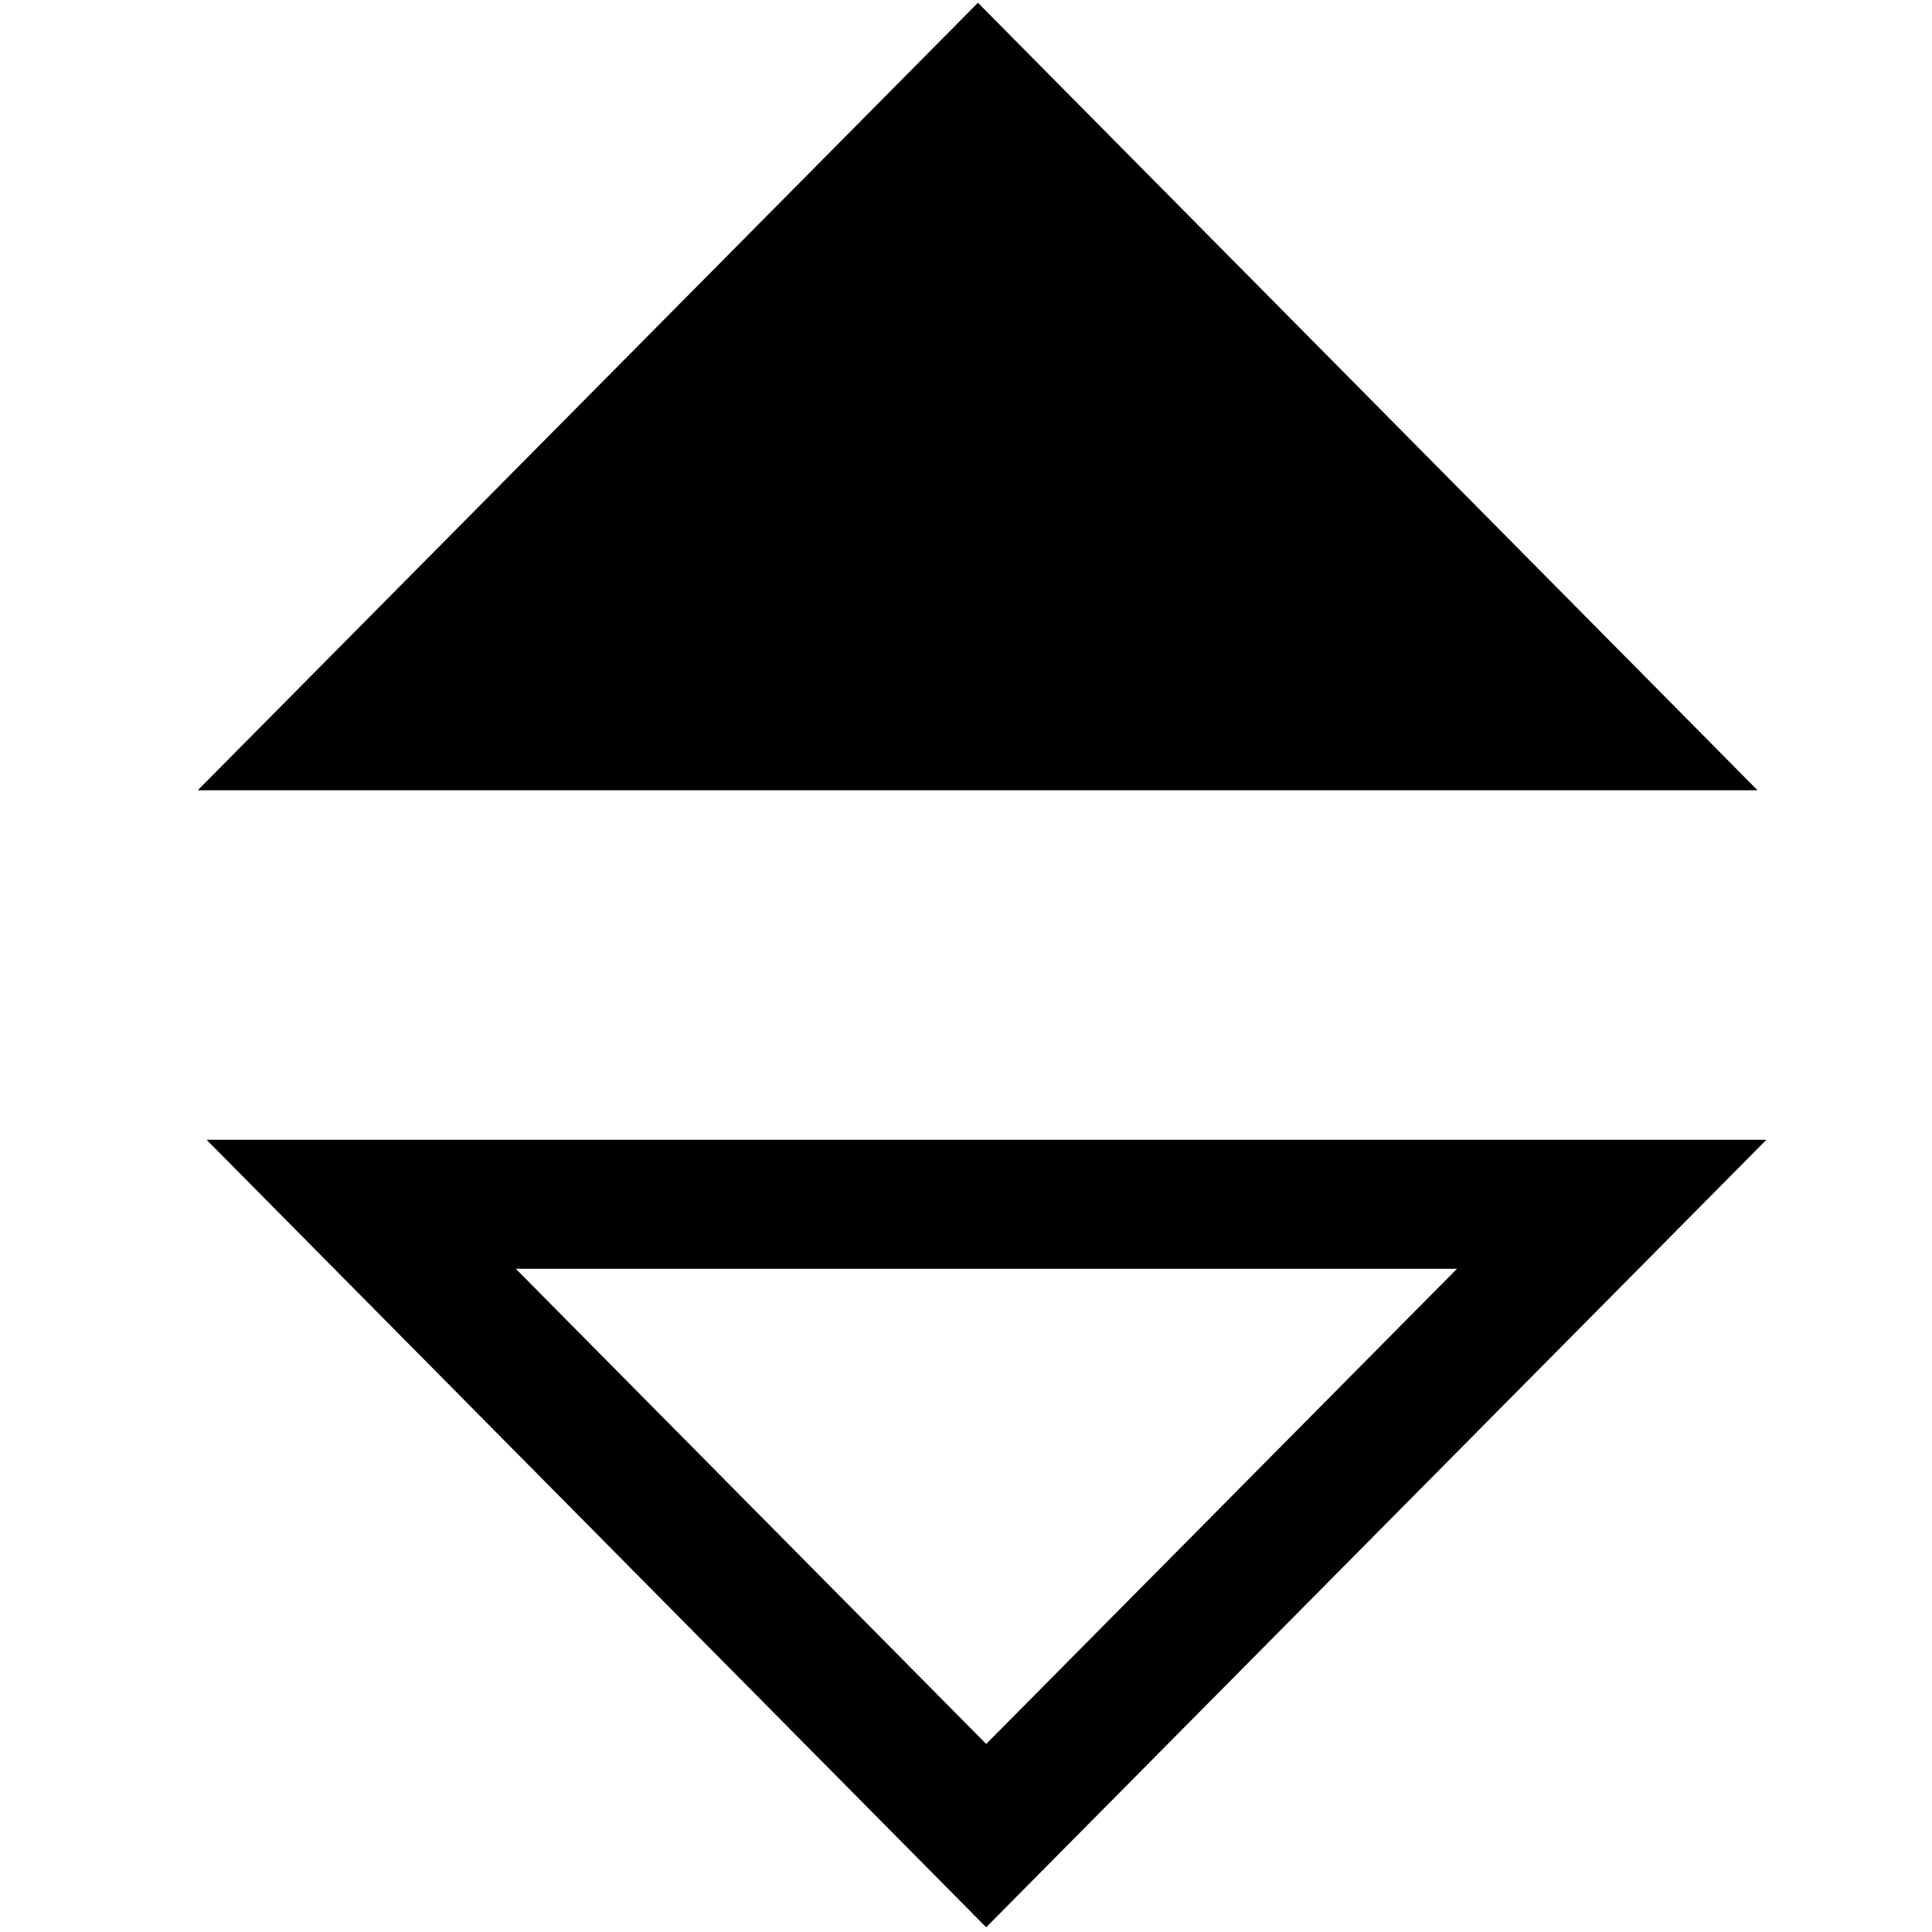
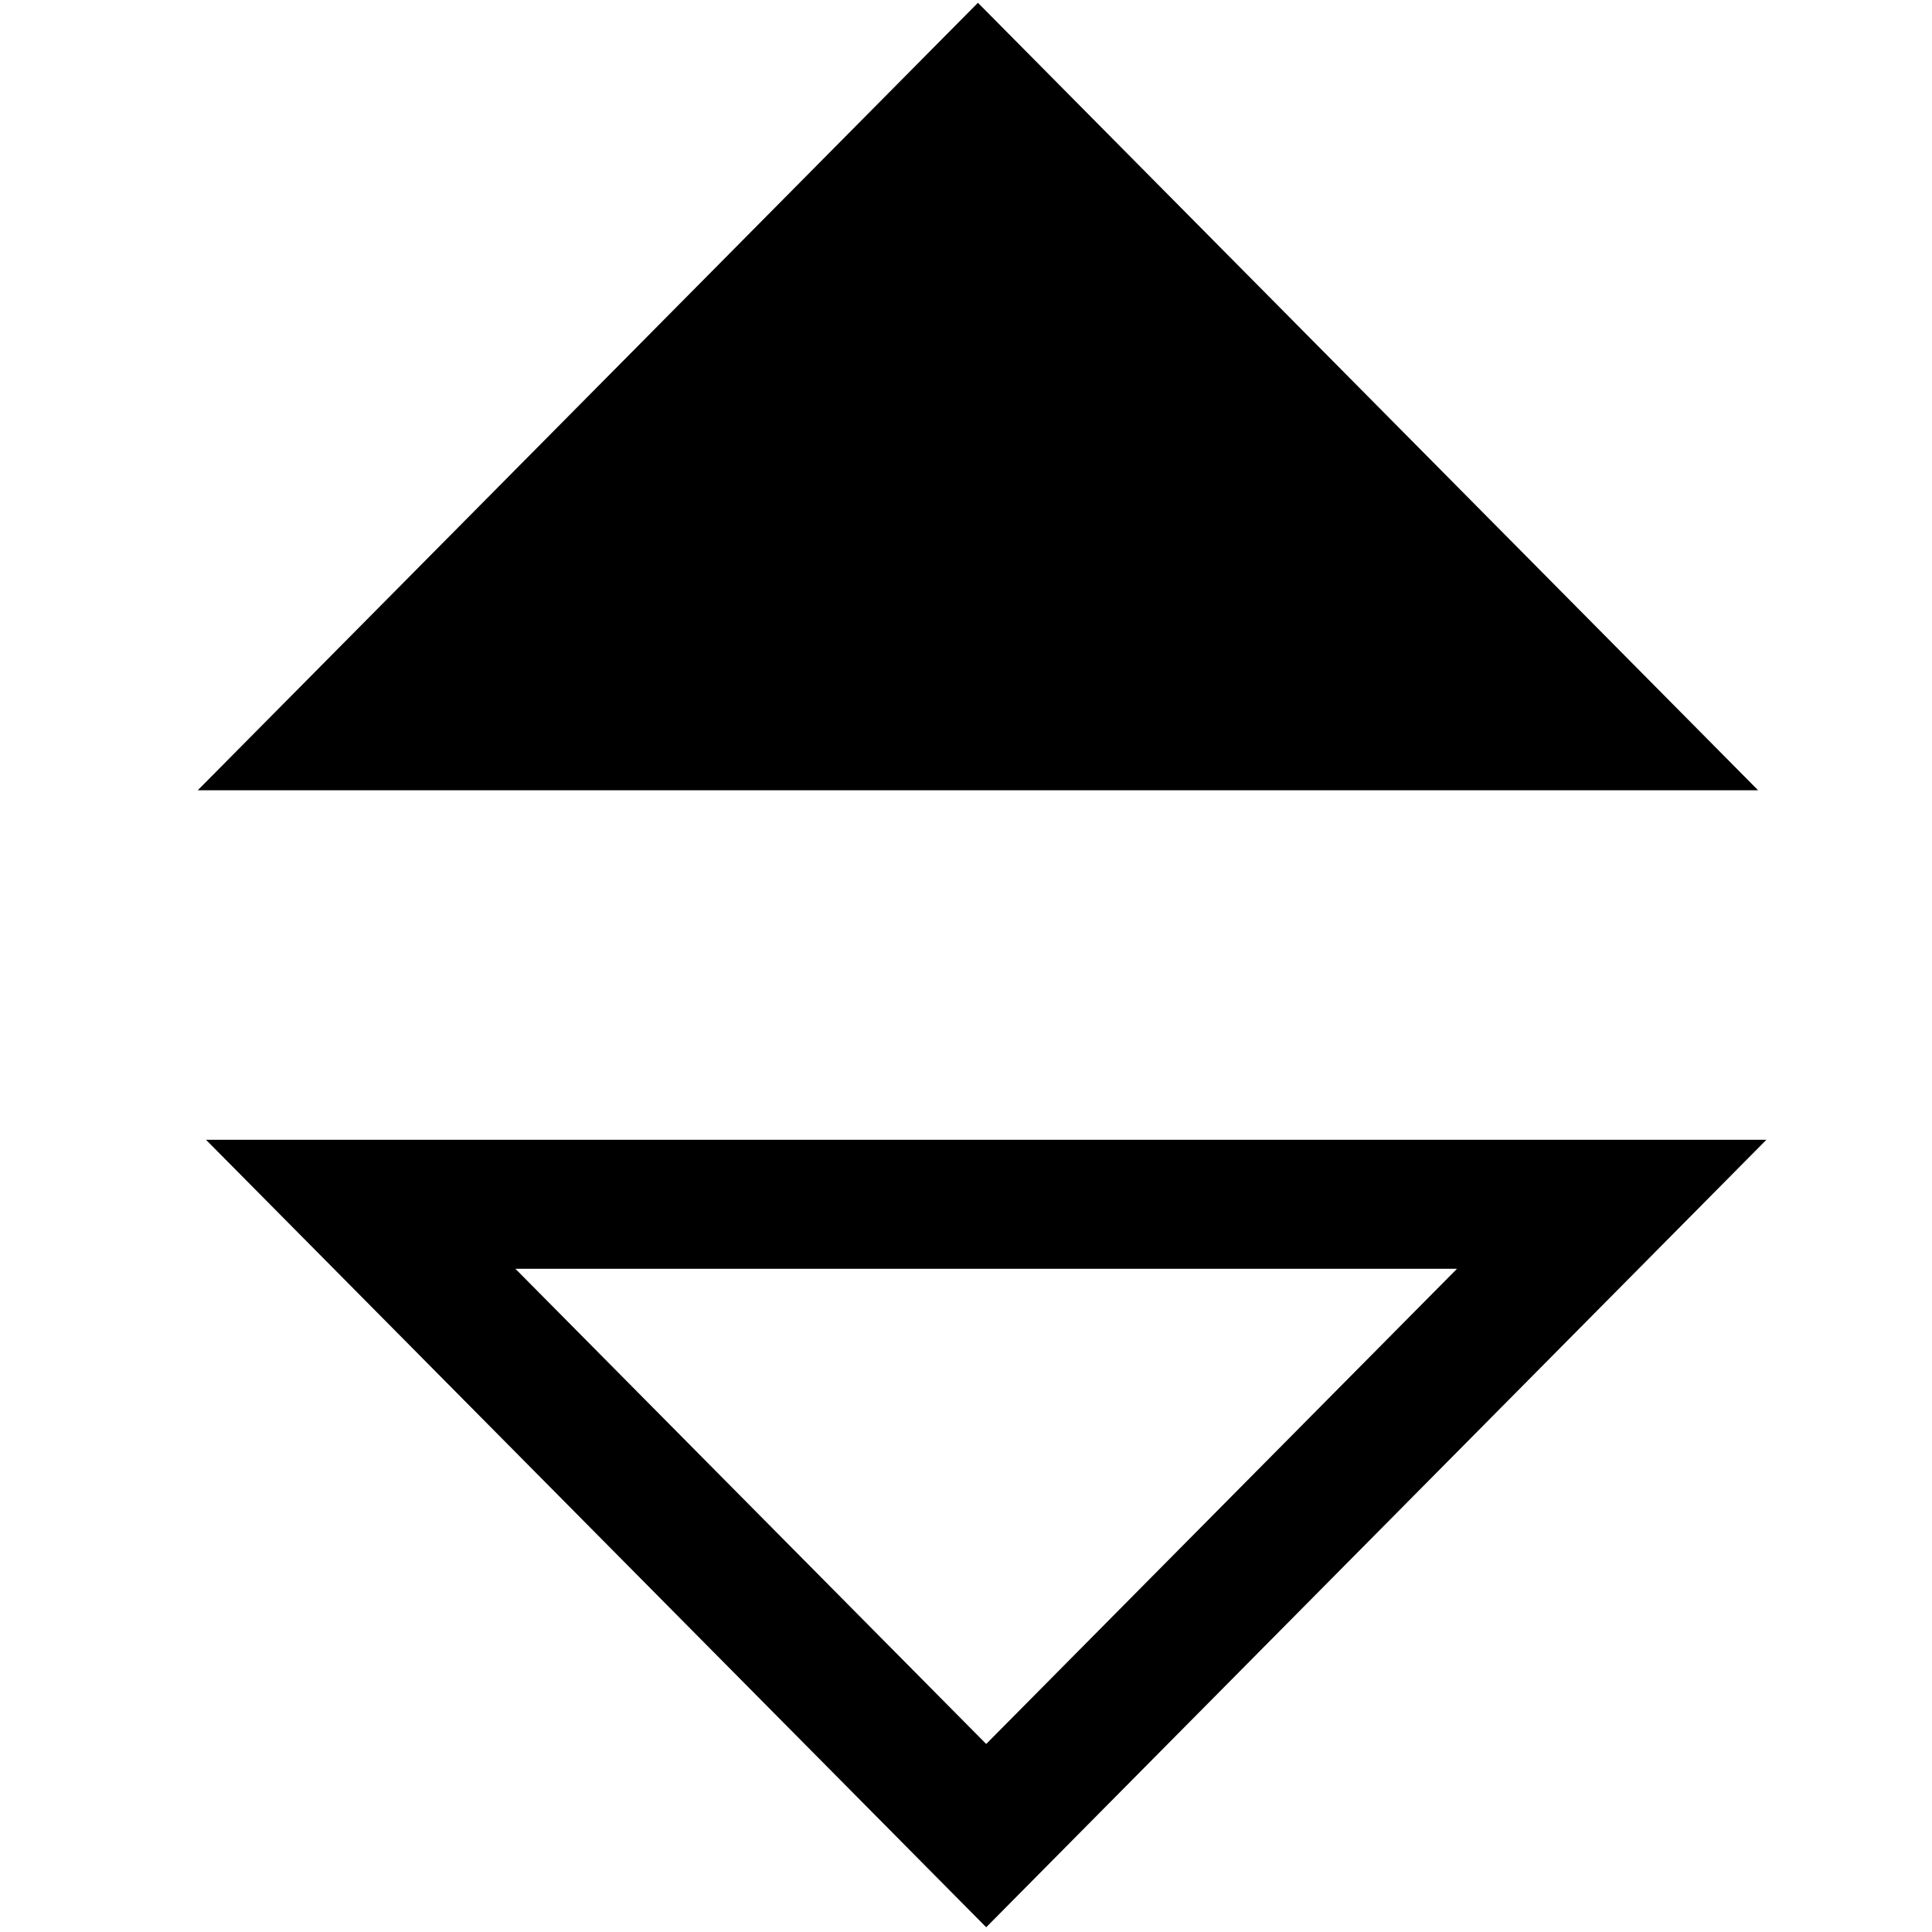
- <svg xmlns="http://www.w3.org/2000/svg" width="15" height="15" viewBox="0 0 3.969 3.969" version="1.1" id="svg8">
-   <defs id="defs2" />
-   <g id="layer2" />
-   <g id="layer1">
-     <path id="rect854" style="fill:none;stroke:#000000;stroke-width:0.265;stroke-linecap:round;stroke-linejoin:miter;stroke-miterlimit:4;stroke-dasharray:none;stroke-opacity:1" d="M 3.311,2.474 H 0.742 L 2.026,3.771 Z" />
-     <path id="path859" style="fill:#000000;stroke:#000000;stroke-width:0.265;stroke-linecap:round;stroke-linejoin:miter;stroke-miterlimit:4;stroke-dasharray:none;stroke-opacity:1;fill-opacity:1" d="M 2.009,0.194 0.724,1.491 h 2.569 z" />
-   </g>
+ <svg xmlns="http://www.w3.org/2000/svg" width="15" height="15" viewBox="0 0 3.969 3.969">
+   <path style="fill:none;stroke:#000;stroke-width:.265;stroke-linecap:round;stroke-linejoin:miter;stroke-miterlimit:4;stroke-dasharray:none;stroke-opacity:1" d="M3.311 2.474H.741l1.285 1.297Z" />
+   <path style="fill:#000;stroke:#000;stroke-width:.265;stroke-linecap:round;stroke-linejoin:miter;stroke-miterlimit:4;stroke-dasharray:none;stroke-opacity:1;fill-opacity:1" d="M2.009.194.724 1.491h2.57z" />
</svg>
